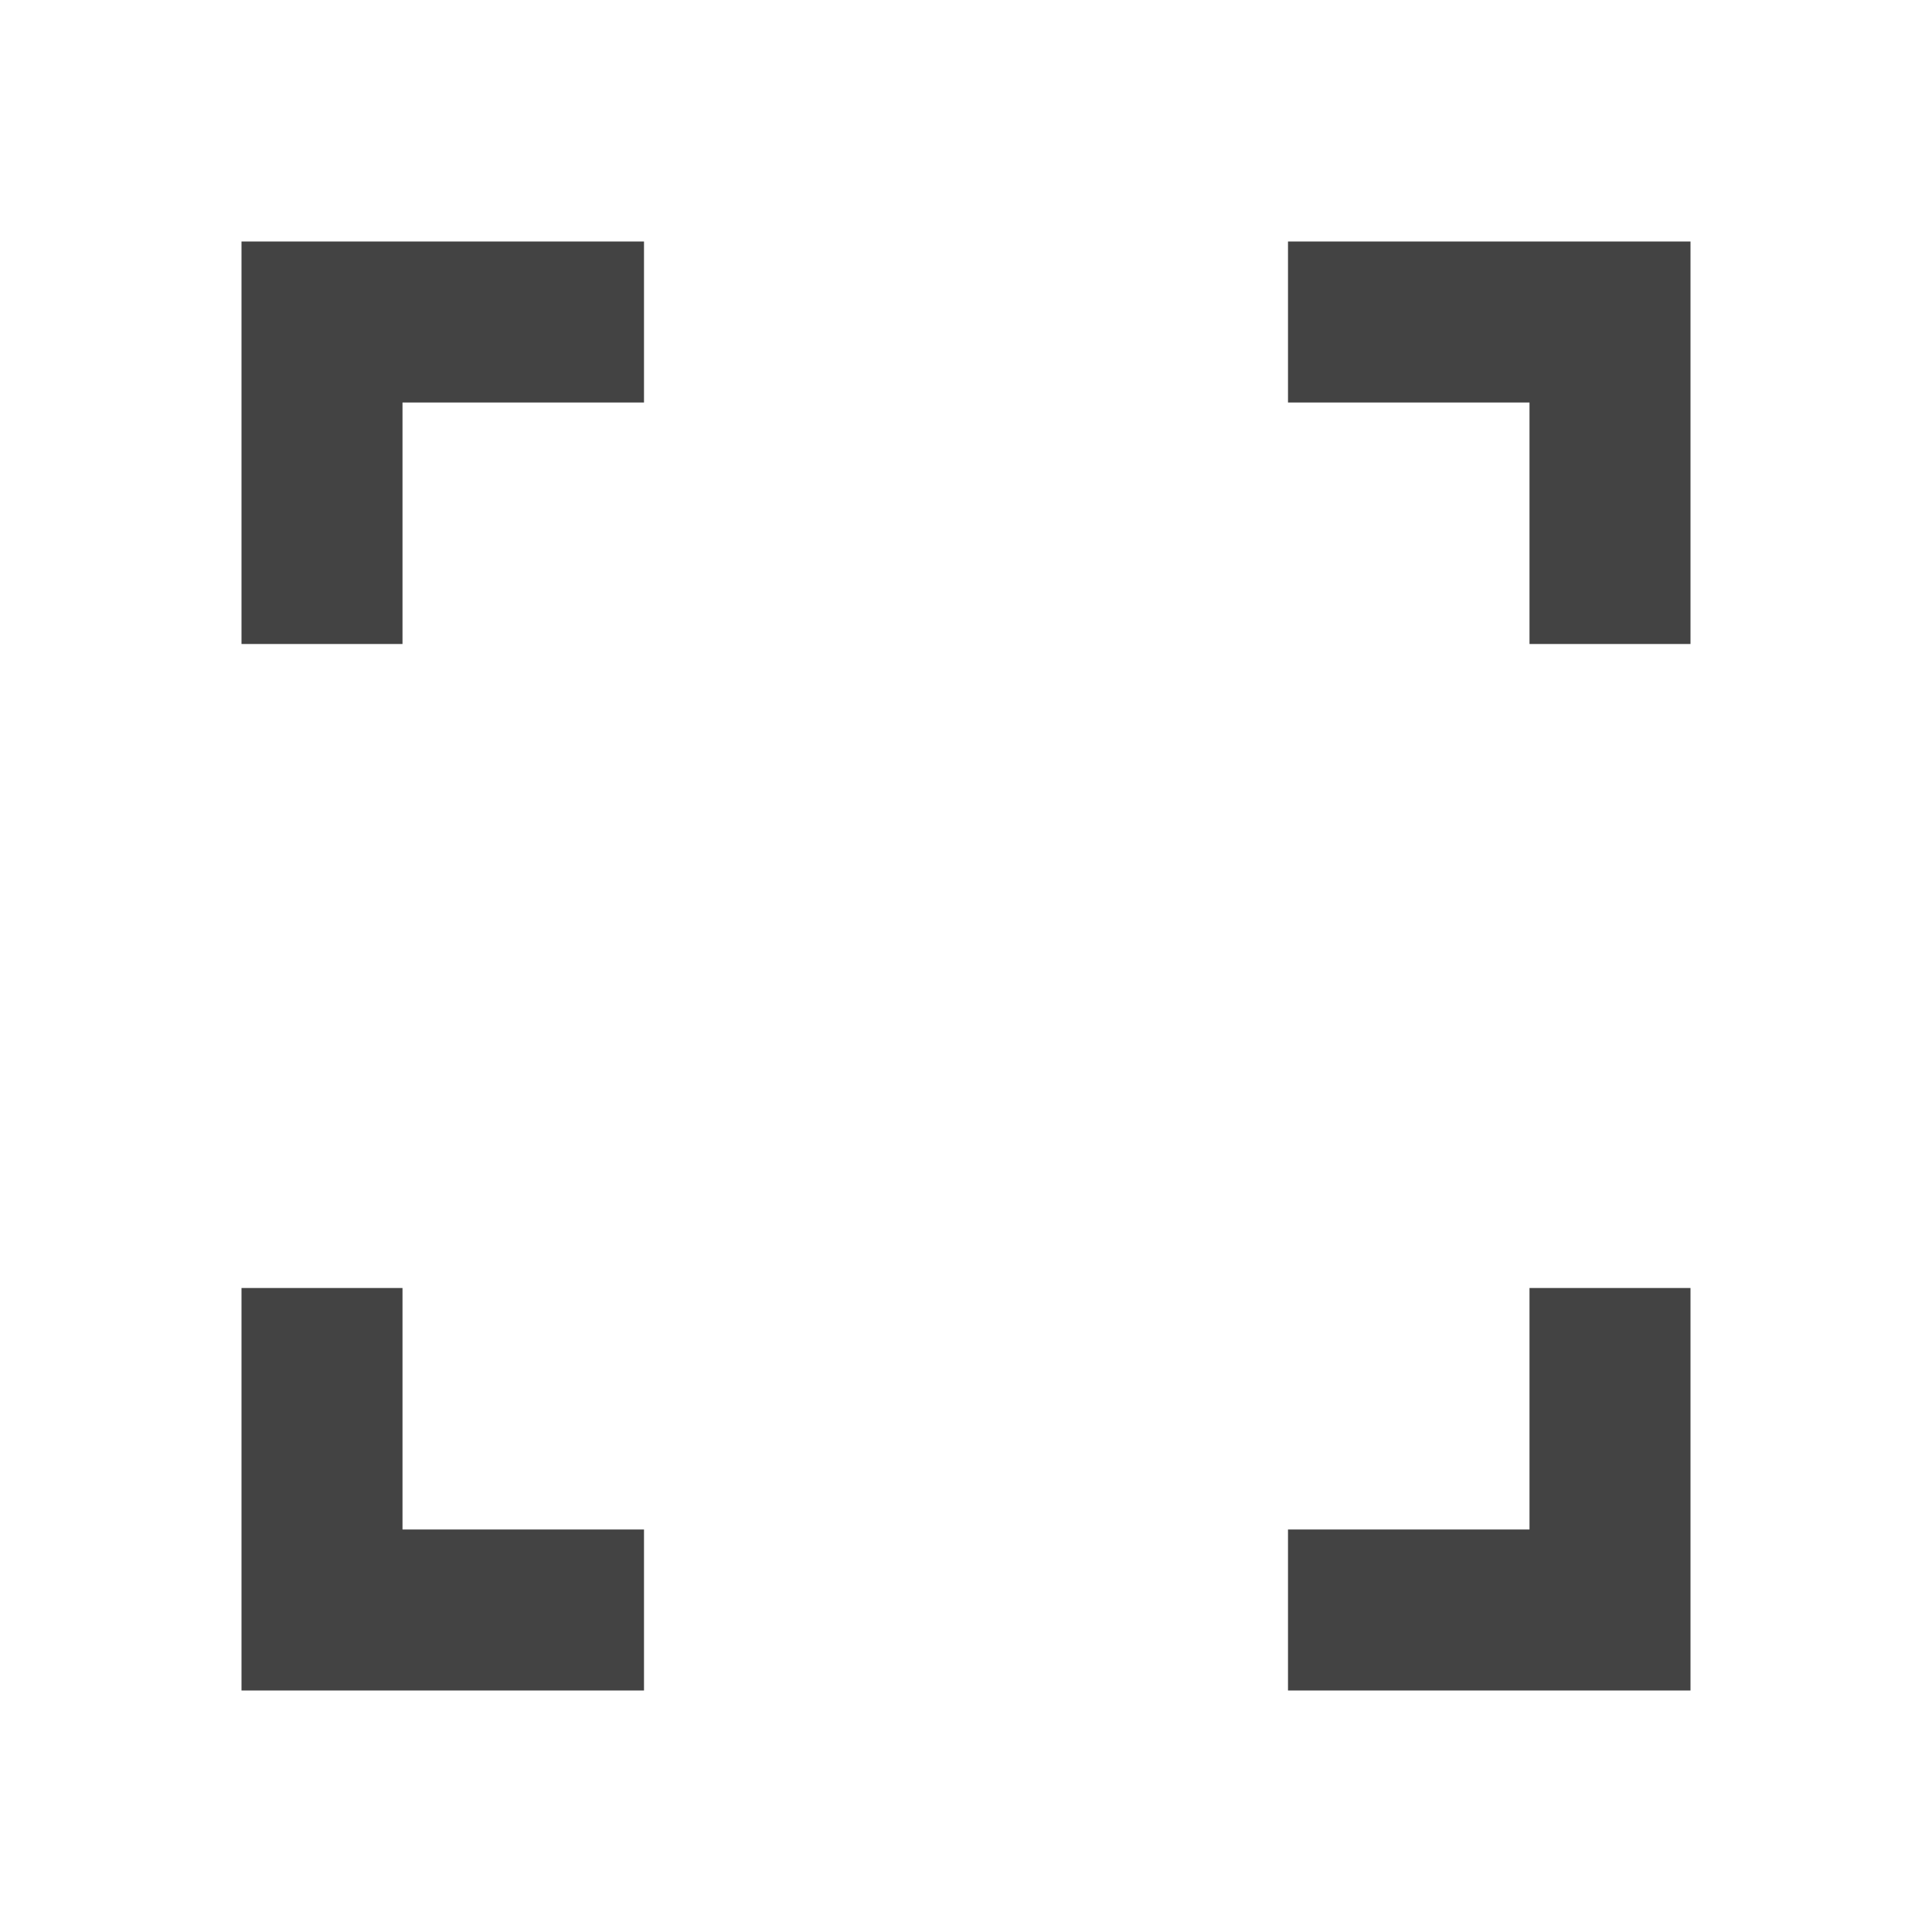
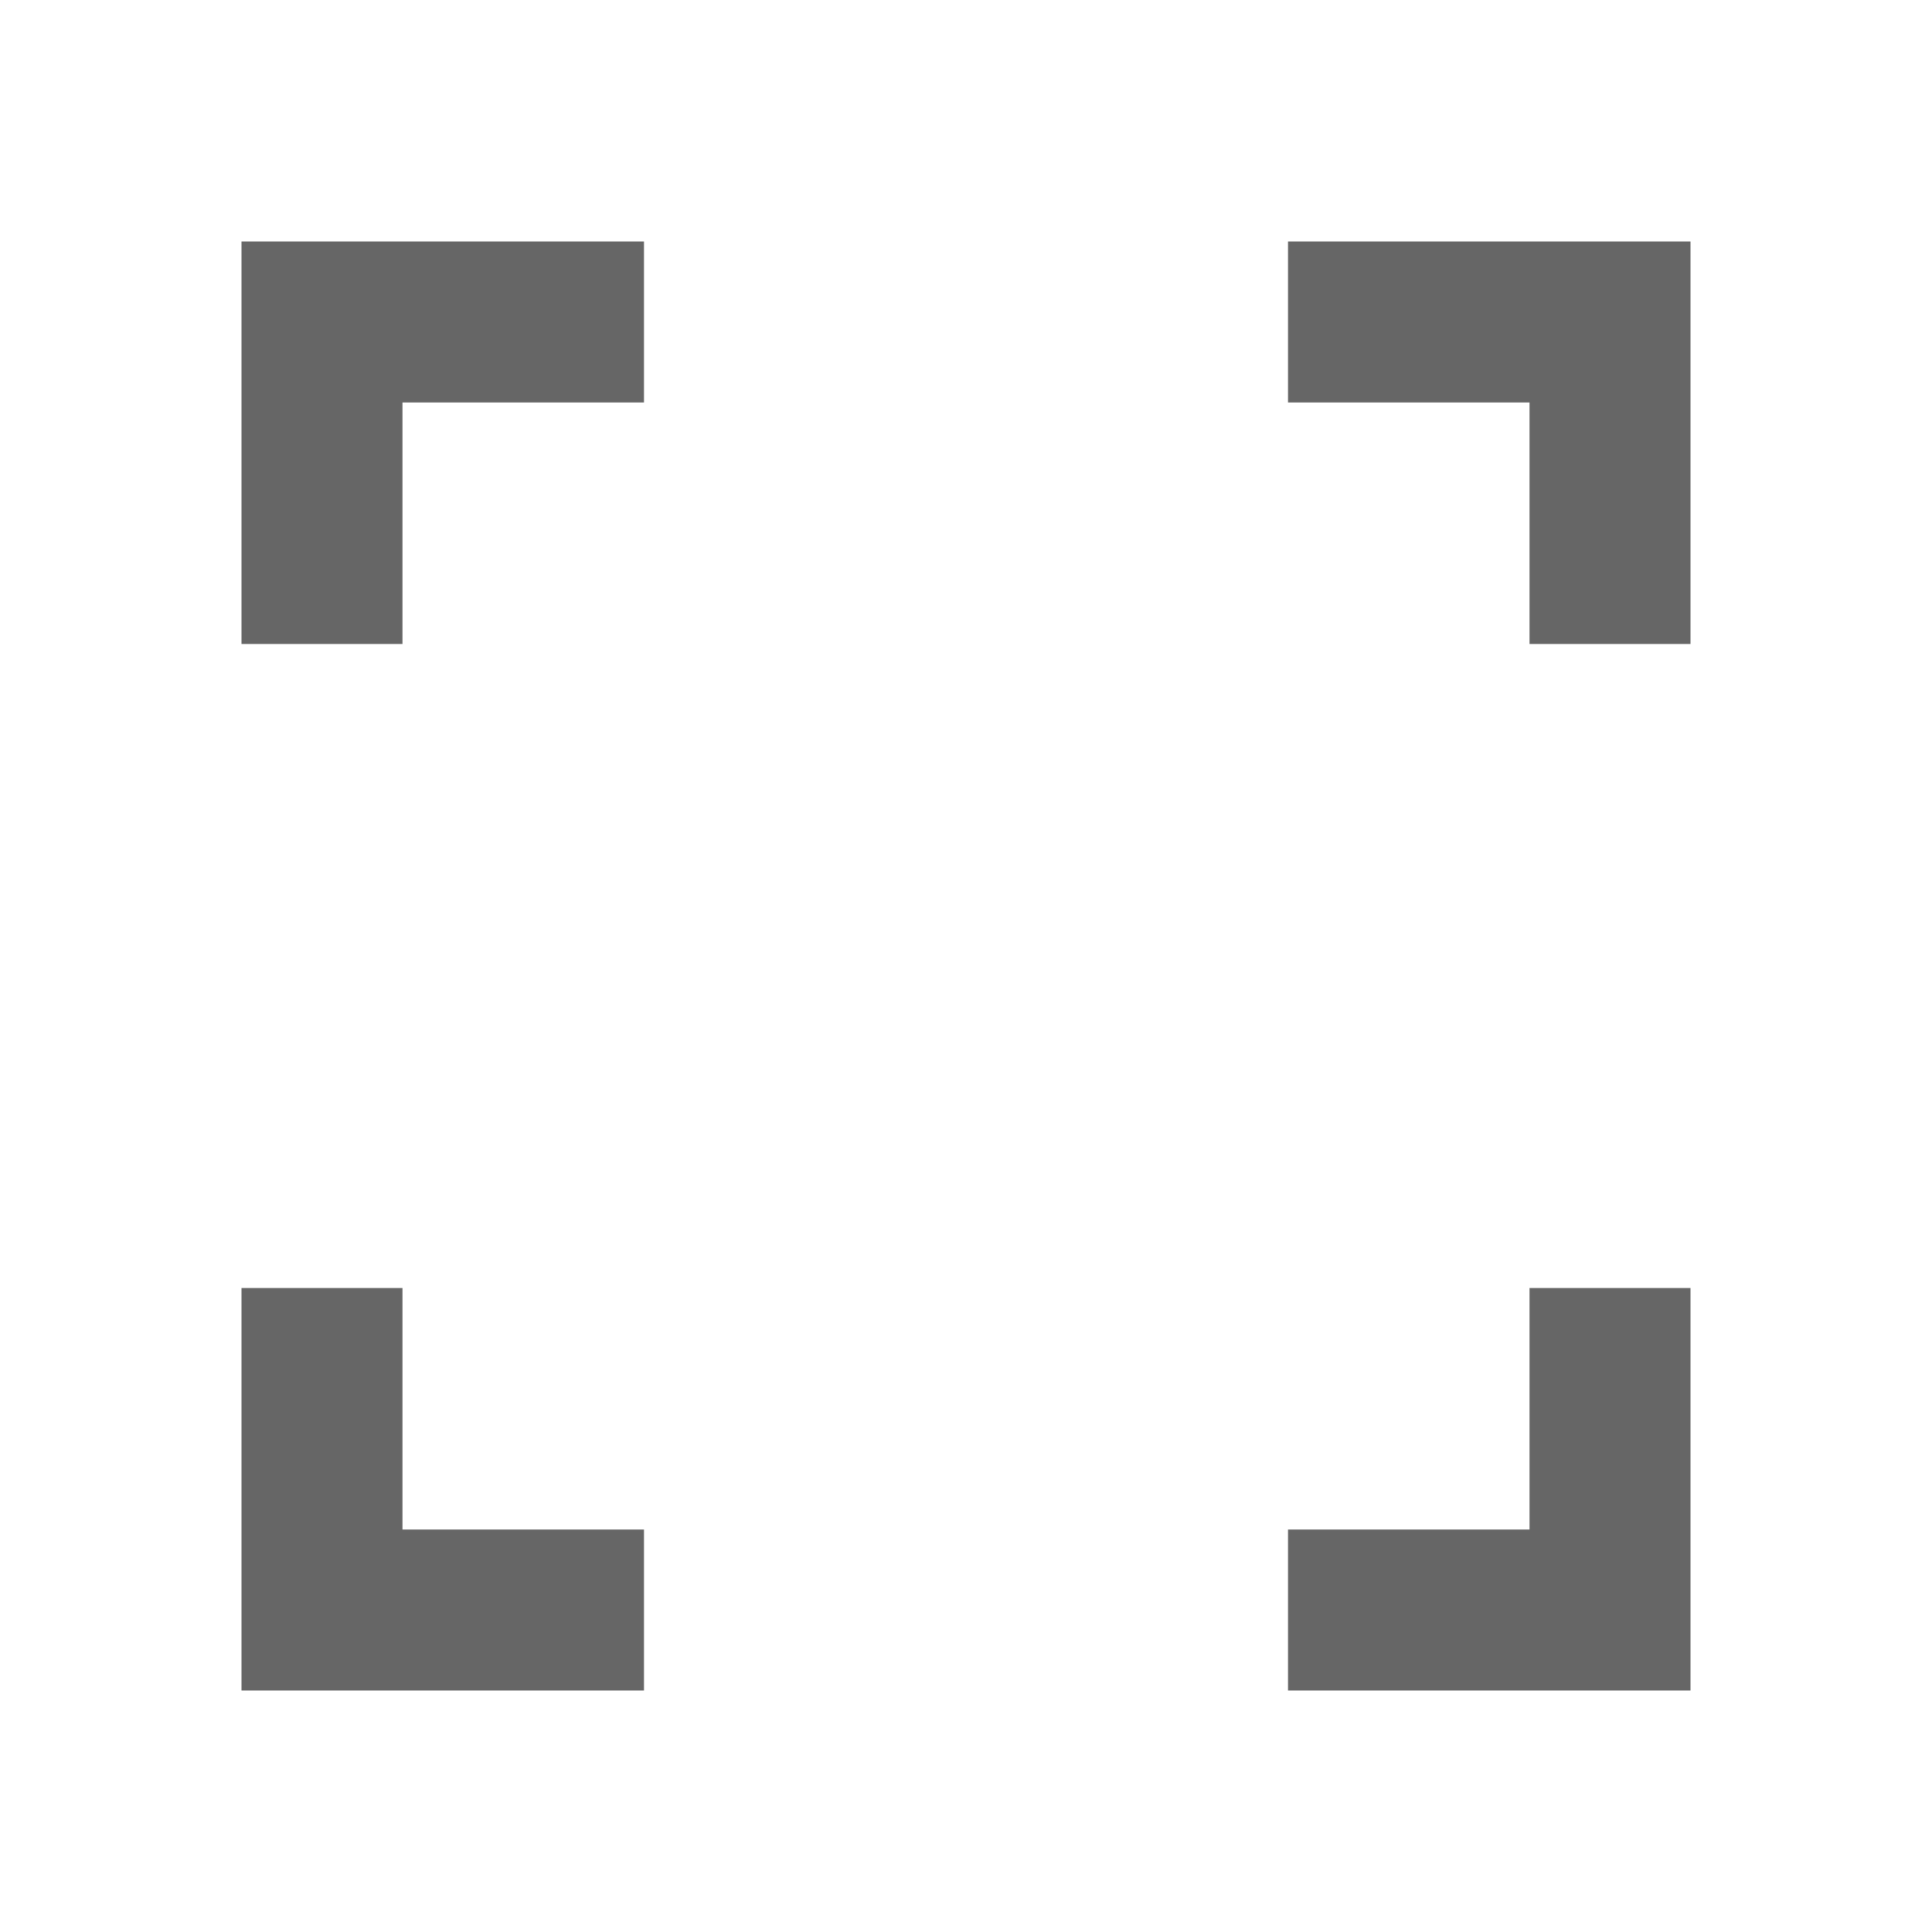
- <svg xmlns="http://www.w3.org/2000/svg" height="24px" viewBox="0 -960 960 960" width="24px" fill="#434343">
+ <svg xmlns="http://www.w3.org/2000/svg" height="24px" viewBox="0 -960 960 960" width="24px" fill="#666666">
  <path d="M120-120v-200h80v120h120v80H120Zm520 0v-80h120v-120h80v200H640ZM120-640v-200h200v80H200v120h-80Zm640 0v-120H640v-80h200v200h-80Z" />
</svg>
